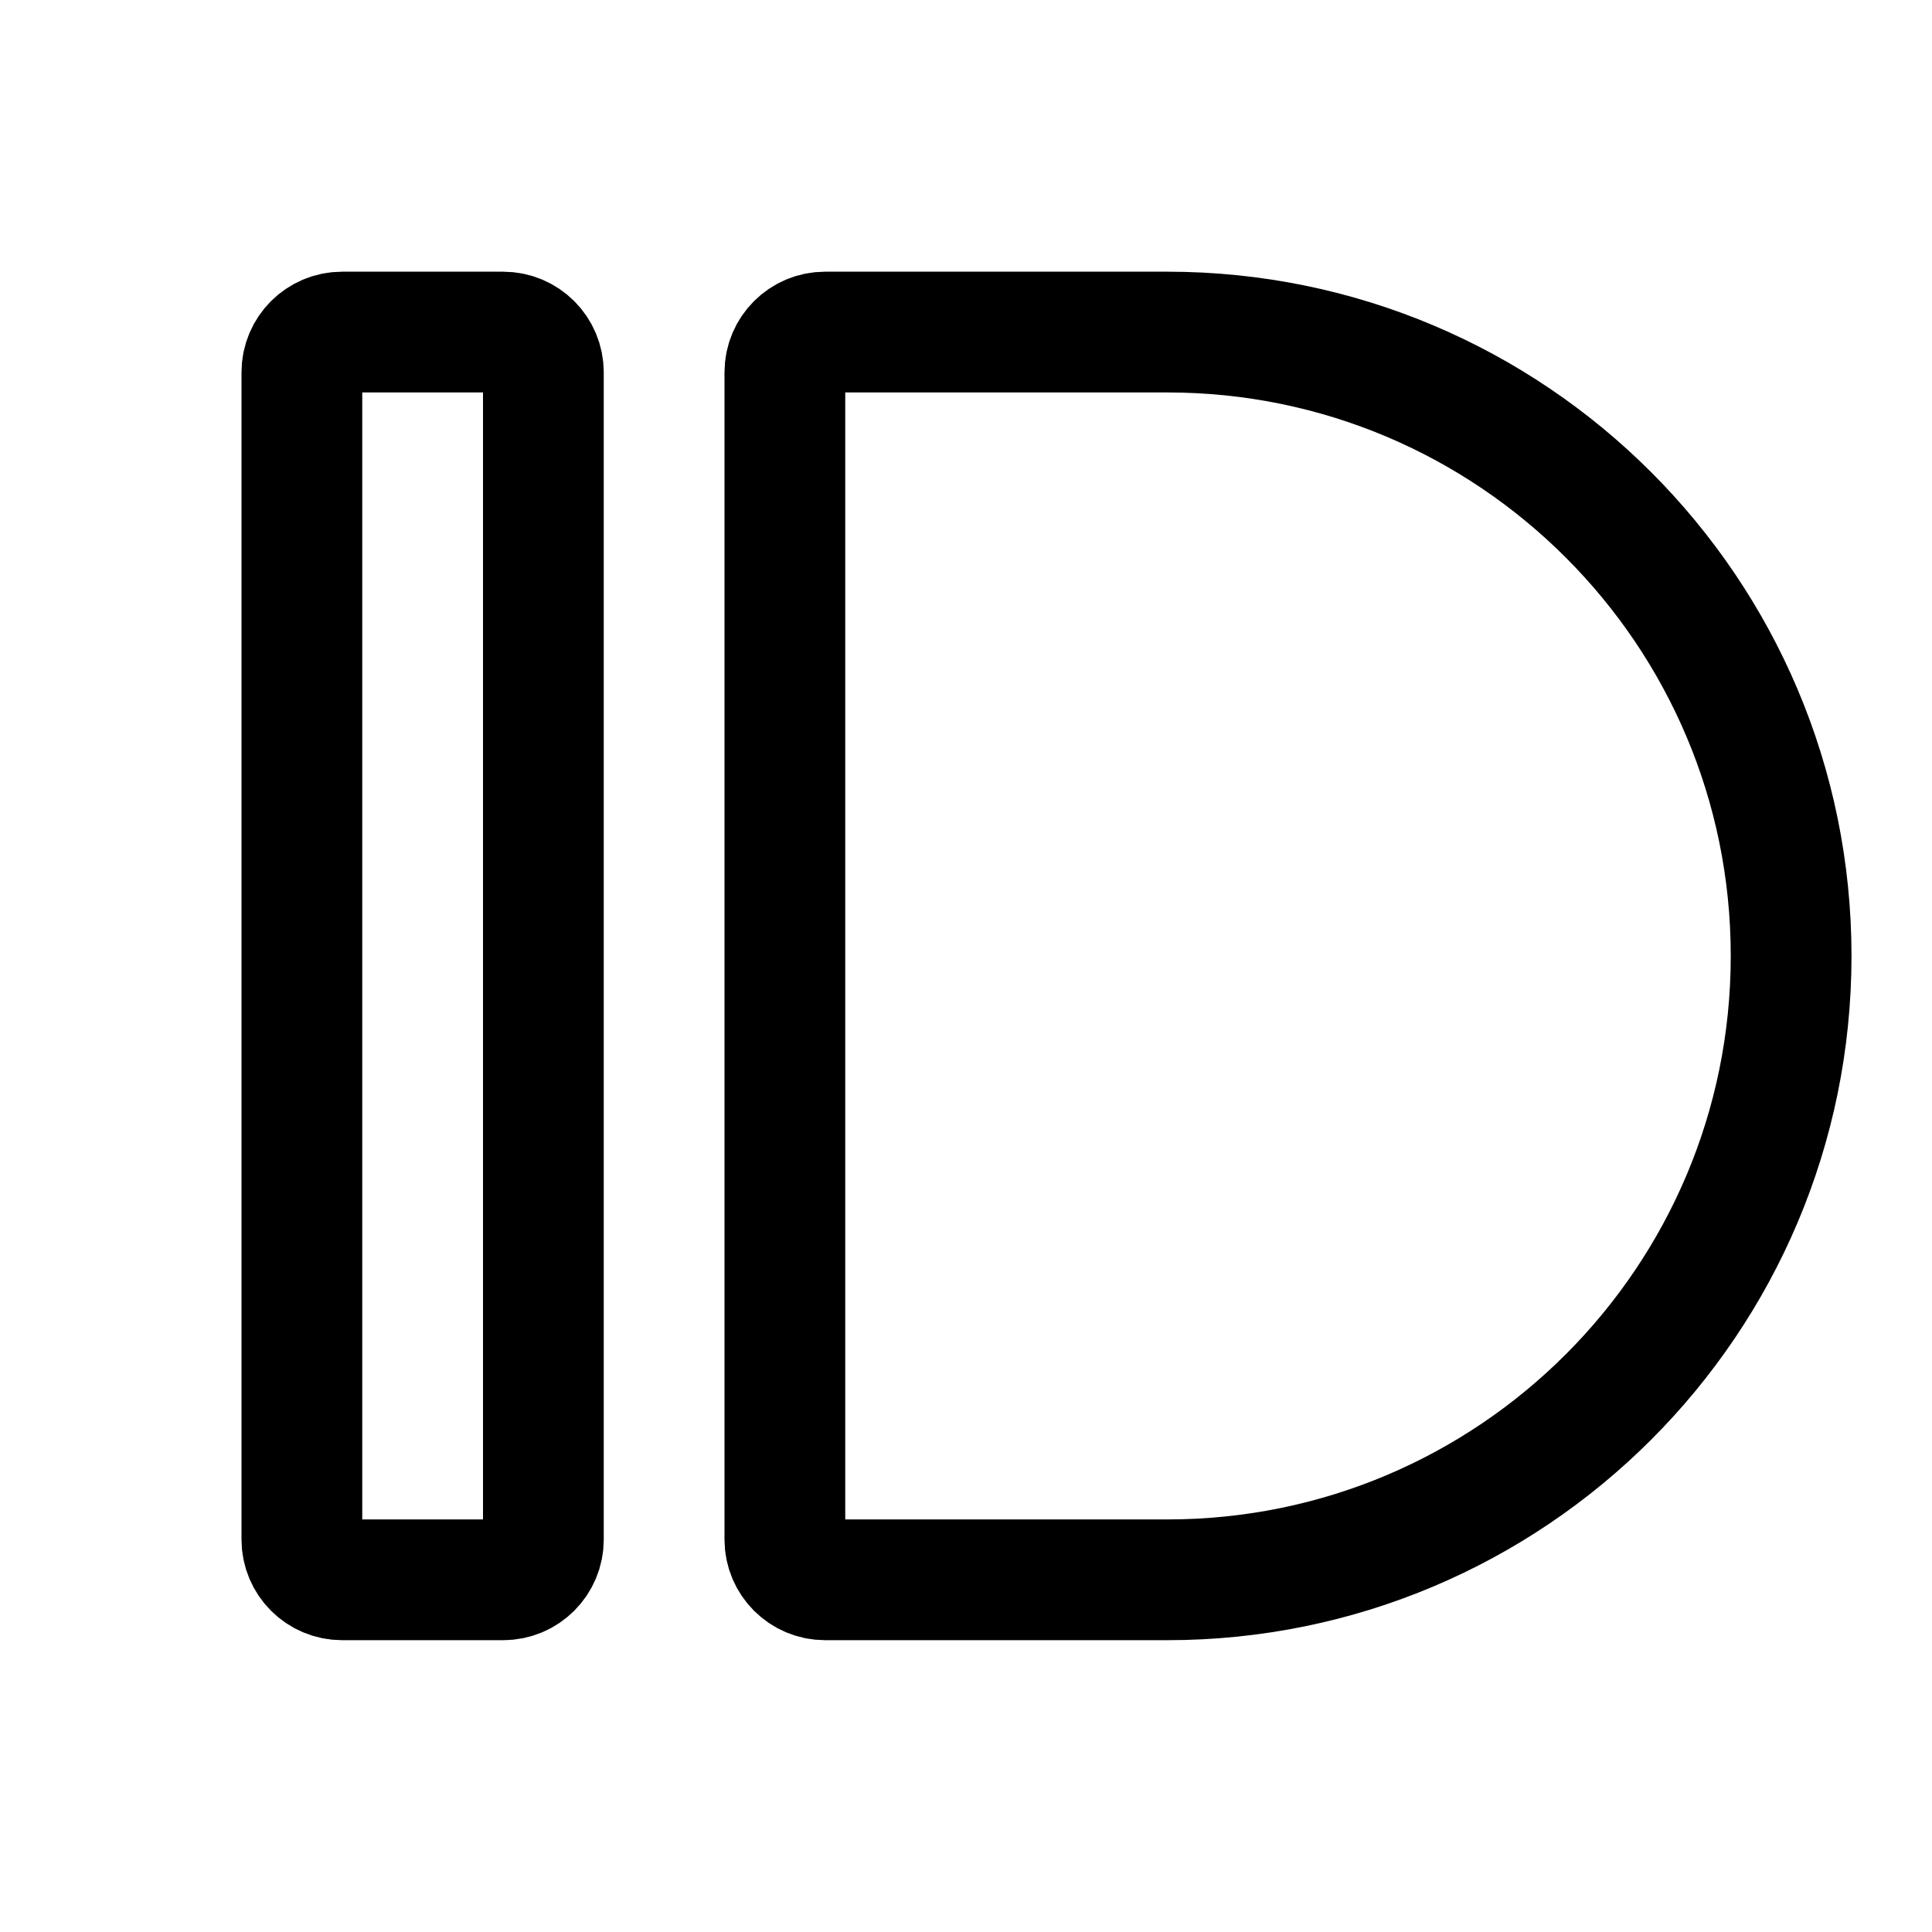
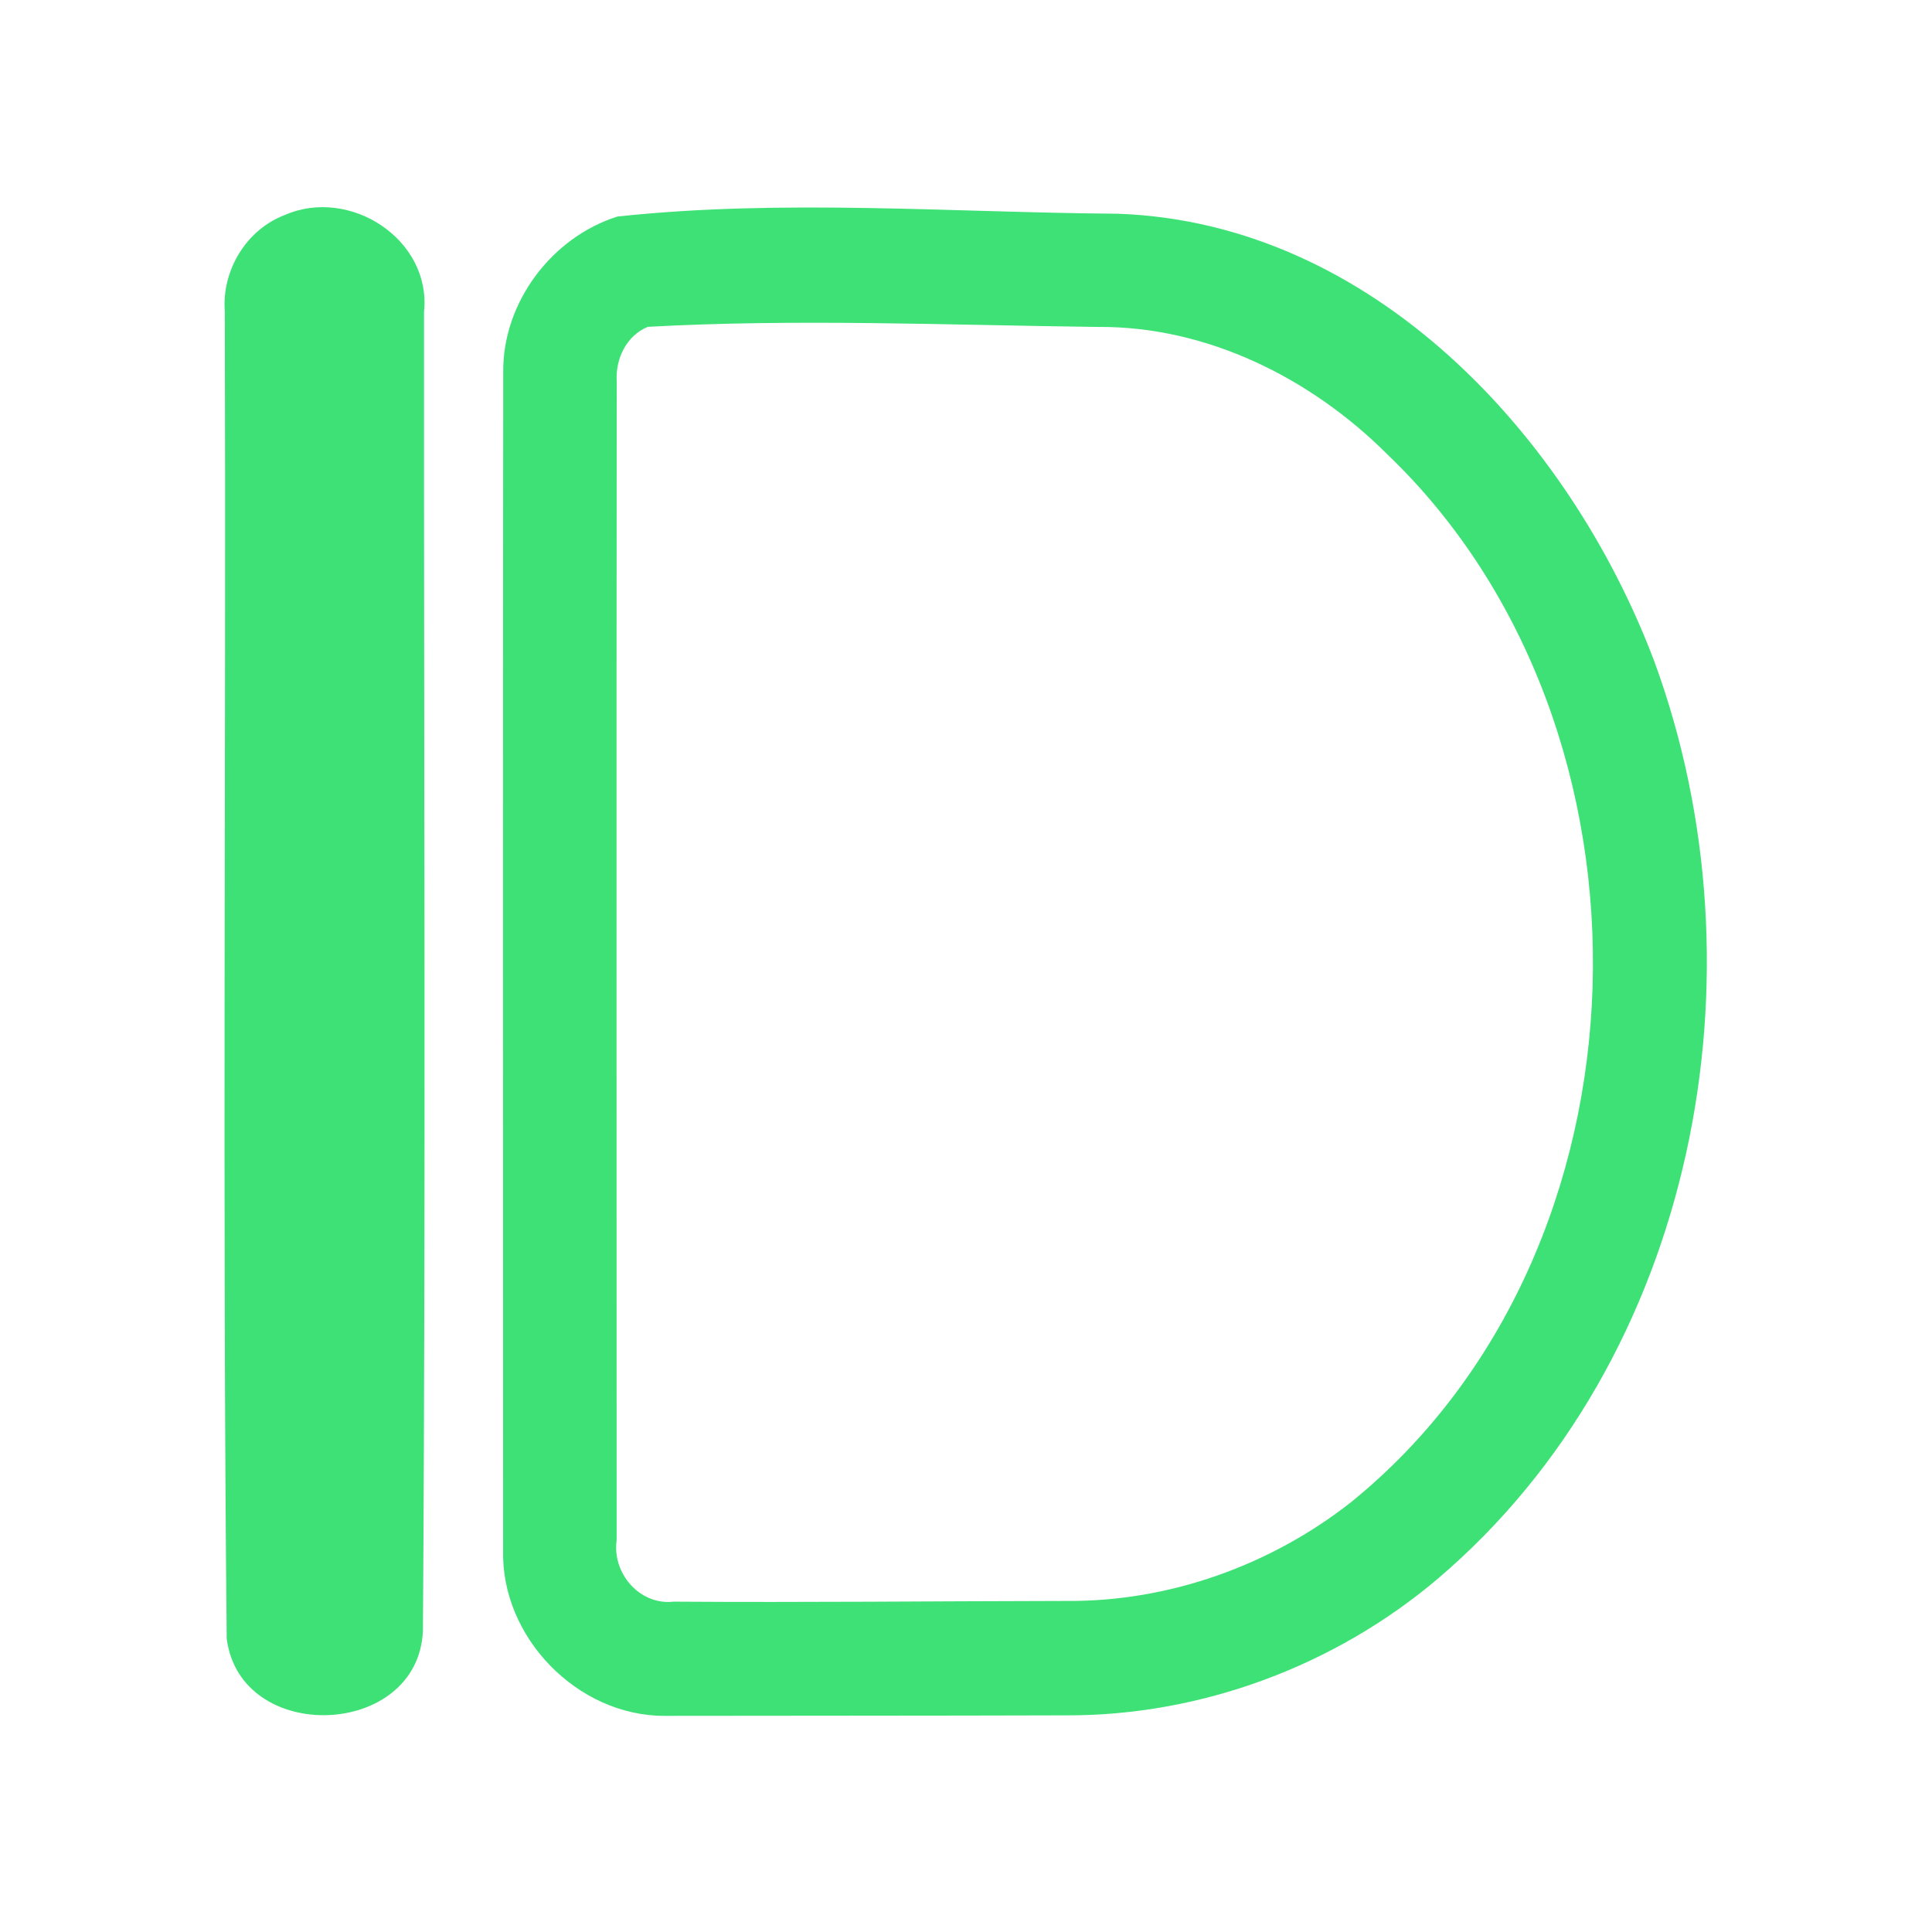
- <svg xmlns="http://www.w3.org/2000/svg" width="192" height="192" viewBox="0 0 192 192" fill="none">
-   <path d="M30 37C30 34.791 31.791 33 34 33H50C52.209 33 54 34.791 54 37V153C54 155.209 52.209 157 50 157H34C31.791 157 30 155.209 30 153V37Z" stroke="black" stroke-width="12" />
-   <path d="M78 37C78 34.791 79.791 33 82 33H116C150.242 33 178 60.758 178 95V95C178 129.242 150.242 157 116 157H82C79.791 157 78 155.209 78 153V37Z" stroke="black" stroke-width="12" />
+ <svg xmlns="http://www.w3.org/2000/svg" width="192pt" height="192pt" viewBox="0 0 192 192" version="1.1">
+   <g id="#3ee176ff">
+     <path fill="#3ee176" opacity="1.00" d=" M 28.30 21.37 C 34.73 18.54 42.88 23.77 42.14 30.98 C 42.11 74.67 42.33 118.37 42.03 162.06 C 41.58 172.78 23.88 173.44 22.53 162.84 C 22.09 118.89 22.48 74.91 22.34 30.95 C 22.03 26.88 24.47 22.82 28.30 21.37 Z" />
+     <path fill="#3ee176" opacity="1.00" d=" M 61.36 21.52 C 77.78 19.75 94.53 21.12 111.07 21.24 C 136.34 22.12 155.88 43.26 164.36 65.61 C 175.80 96.61 168.58 135.03 142.90 156.88 C 132.69 165.54 119.39 170.51 105.99 170.47 C 92.67 170.51 79.35 170.50 66.03 170.52 C 57.38 170.53 49.77 162.70 50.00 154.06 C 49.99 115.02 49.97 75.98 50.01 36.94 C 49.96 30.05 54.83 23.58 61.36 21.52 M 64.38 32.48 C 62.24 33.35 61.14 35.70 61.29 37.92 C 61.25 76.30 61.28 114.69 61.28 153.07 C 60.82 156.35 63.57 159.56 66.96 159.17 C 79.96 159.26 92.97 159.12 105.97 159.10 C 116.16 159.19 126.28 155.57 134.27 149.28 C 165.06 124.35 166.28 72.35 137.86 45.14 C 130.26 37.56 119.94 32.40 109.06 32.49 C 94.18 32.31 79.20 31.66 64.38 32.48 Z" />
+   </g>
</svg>
